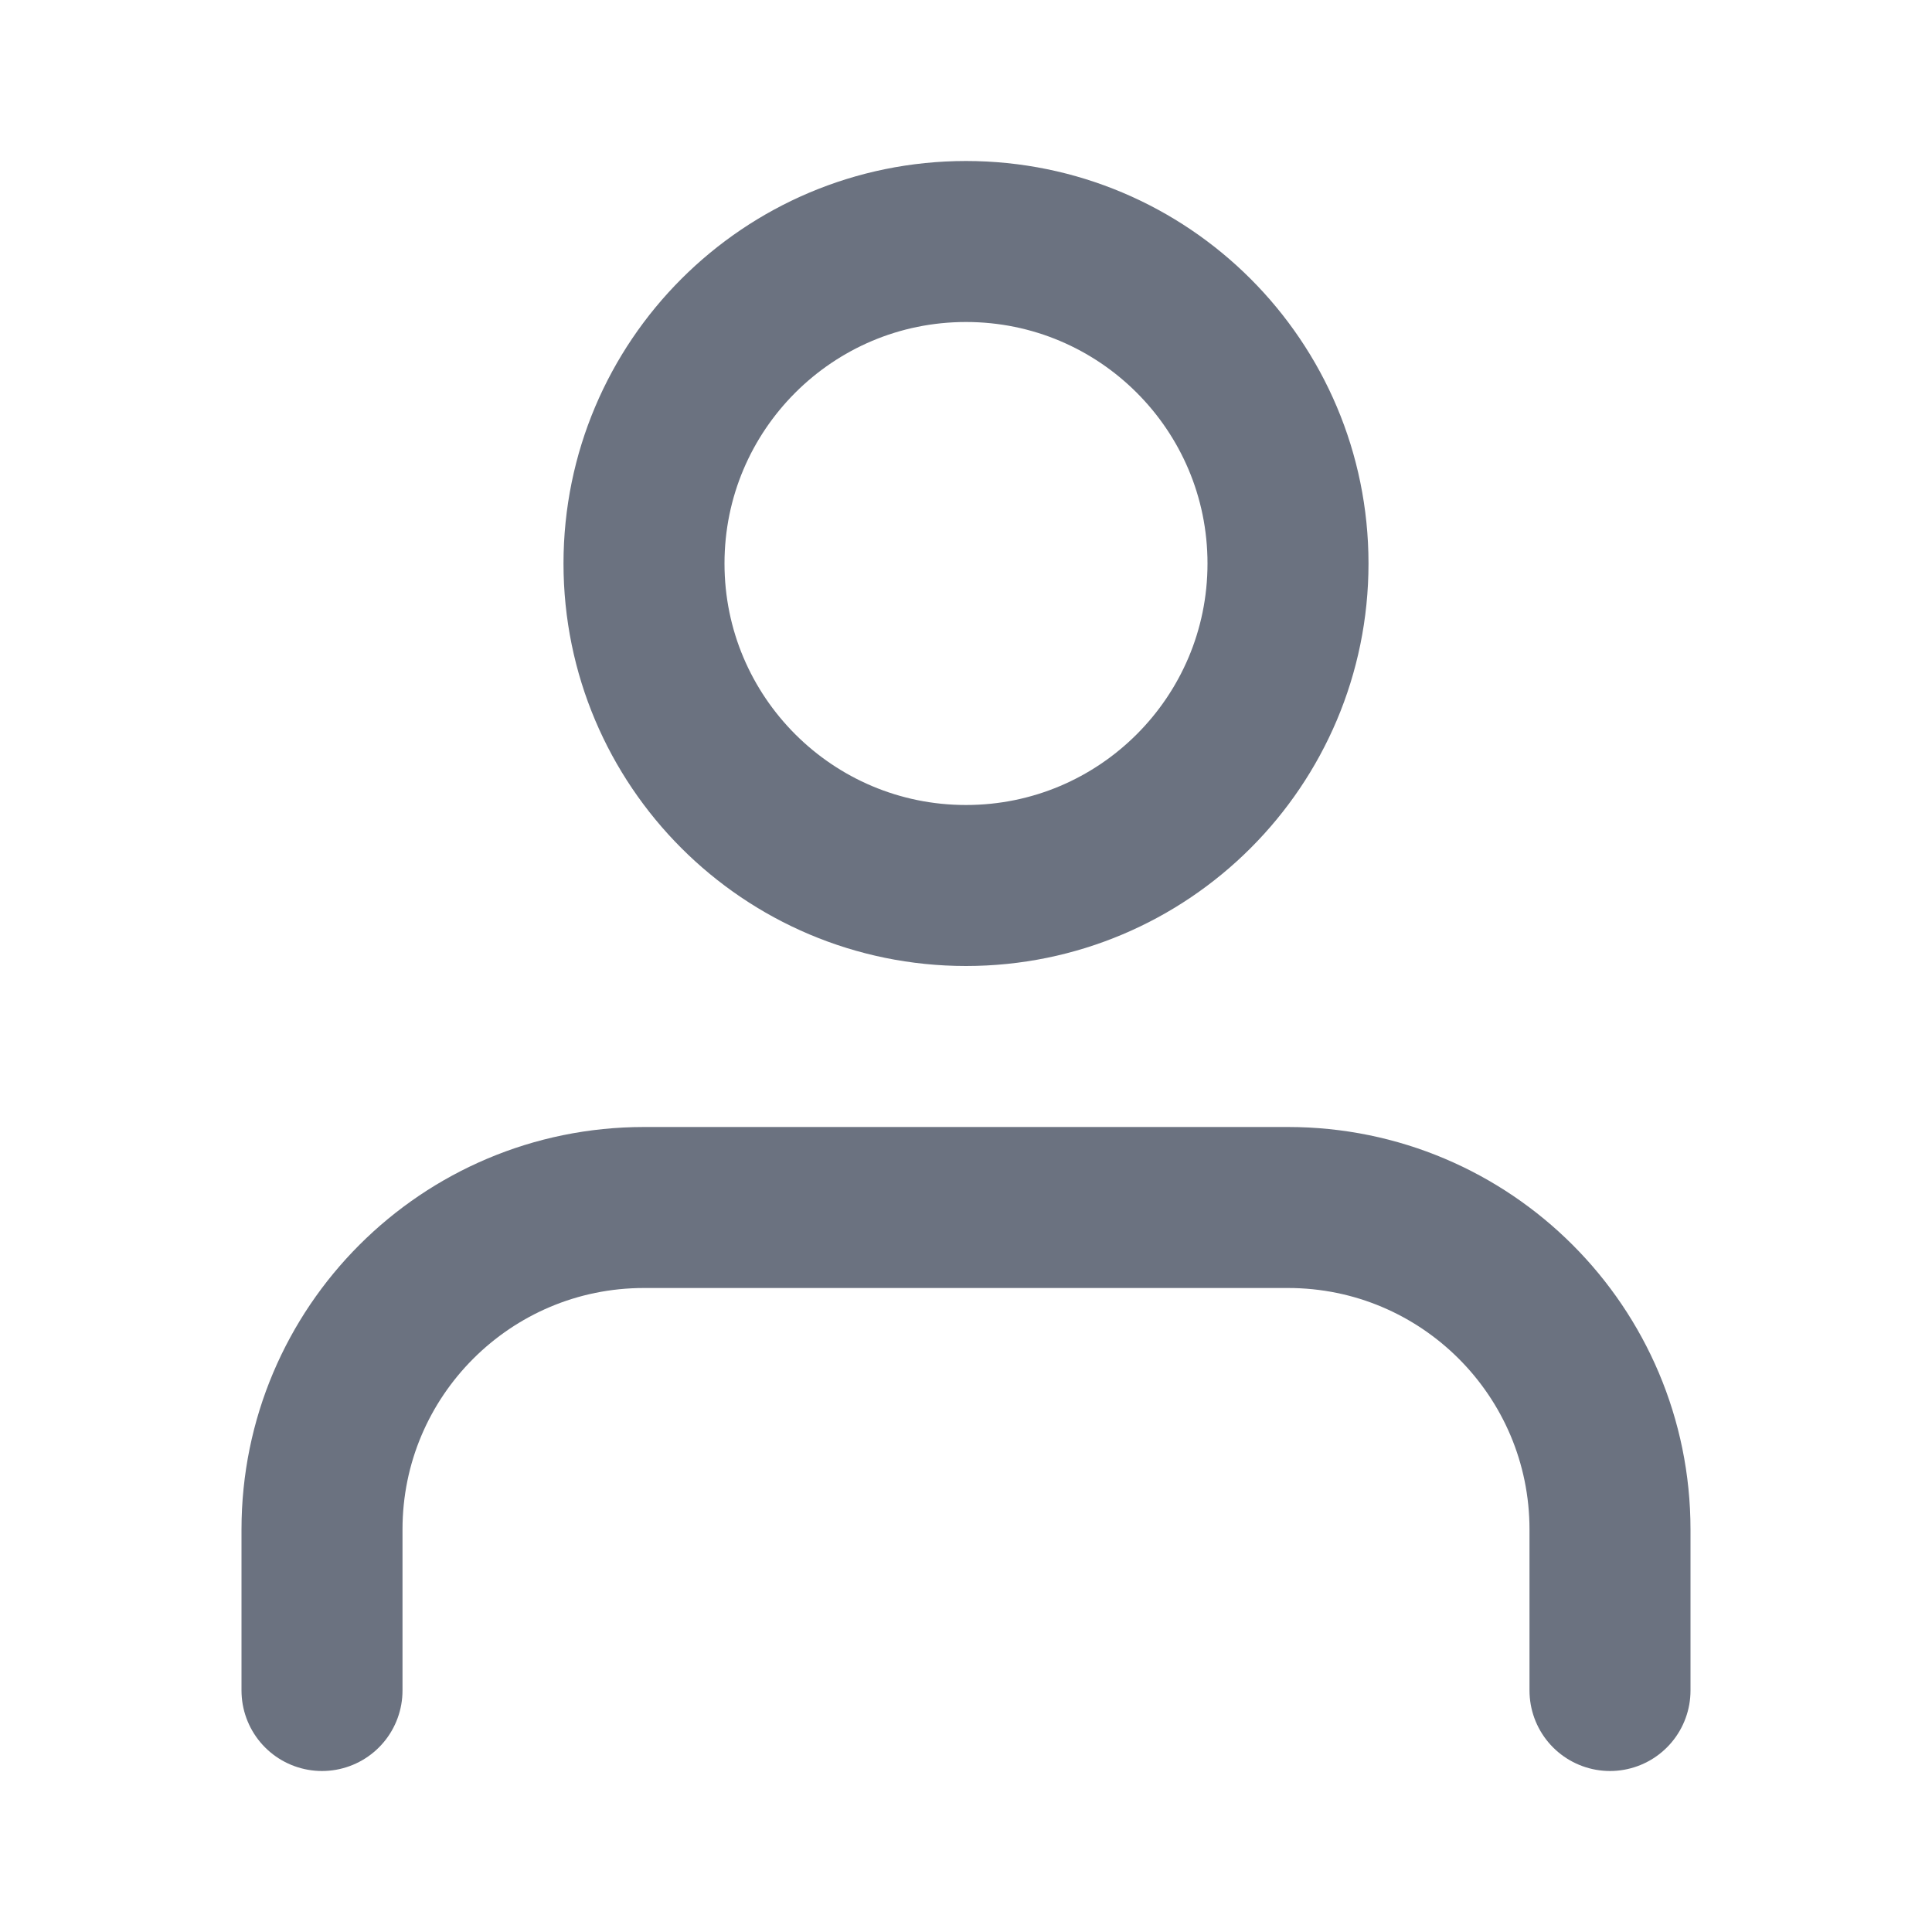
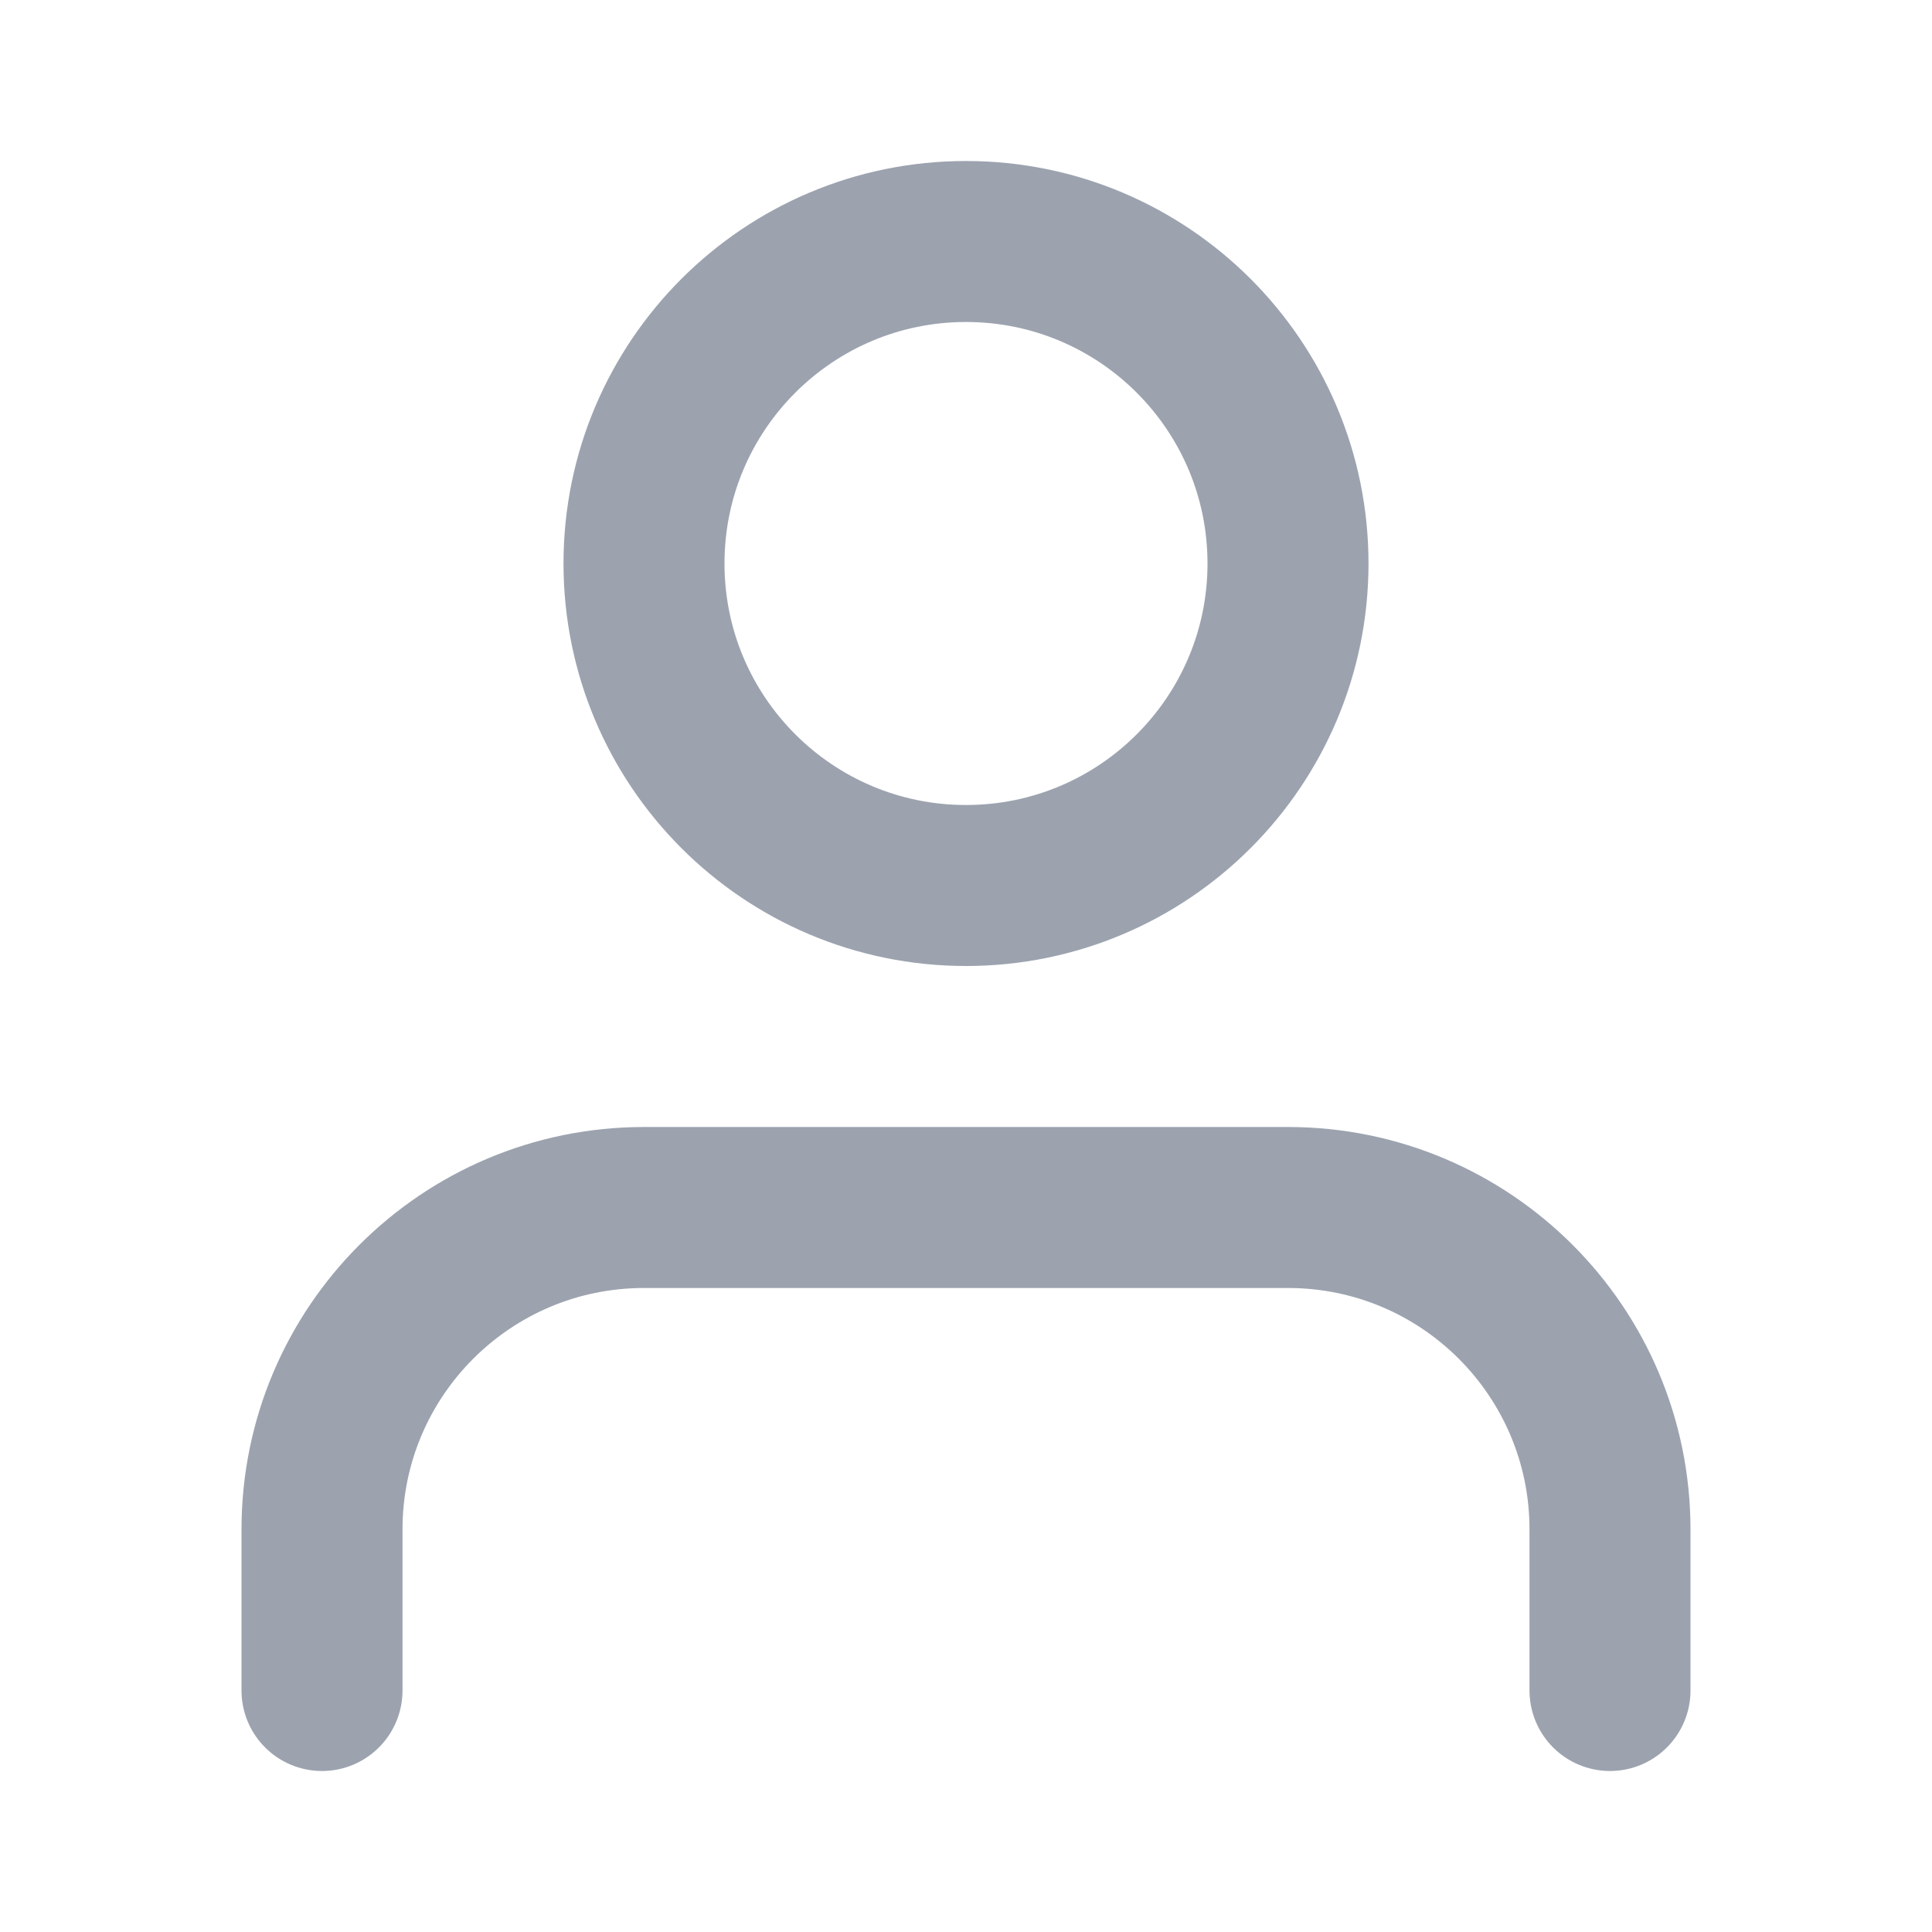
- <svg xmlns="http://www.w3.org/2000/svg" viewBox="0 0 24 24" width="24" height="24" fill="none" stroke="#6B7280" stroke-width="2" stroke-linecap="round" stroke-linejoin="round">
+ <svg xmlns="http://www.w3.org/2000/svg" viewBox="0 0 24 24" width="24" height="24" fill="none" stroke="#9CA3AF" stroke-width="2" stroke-linecap="round" stroke-linejoin="round">
  <path d="M20 21v-2a4 4 0 0 0-4-4H8a4 4 0 0 0-4 4v2" />
  <circle cx="12" cy="7" r="4" />
</svg>
